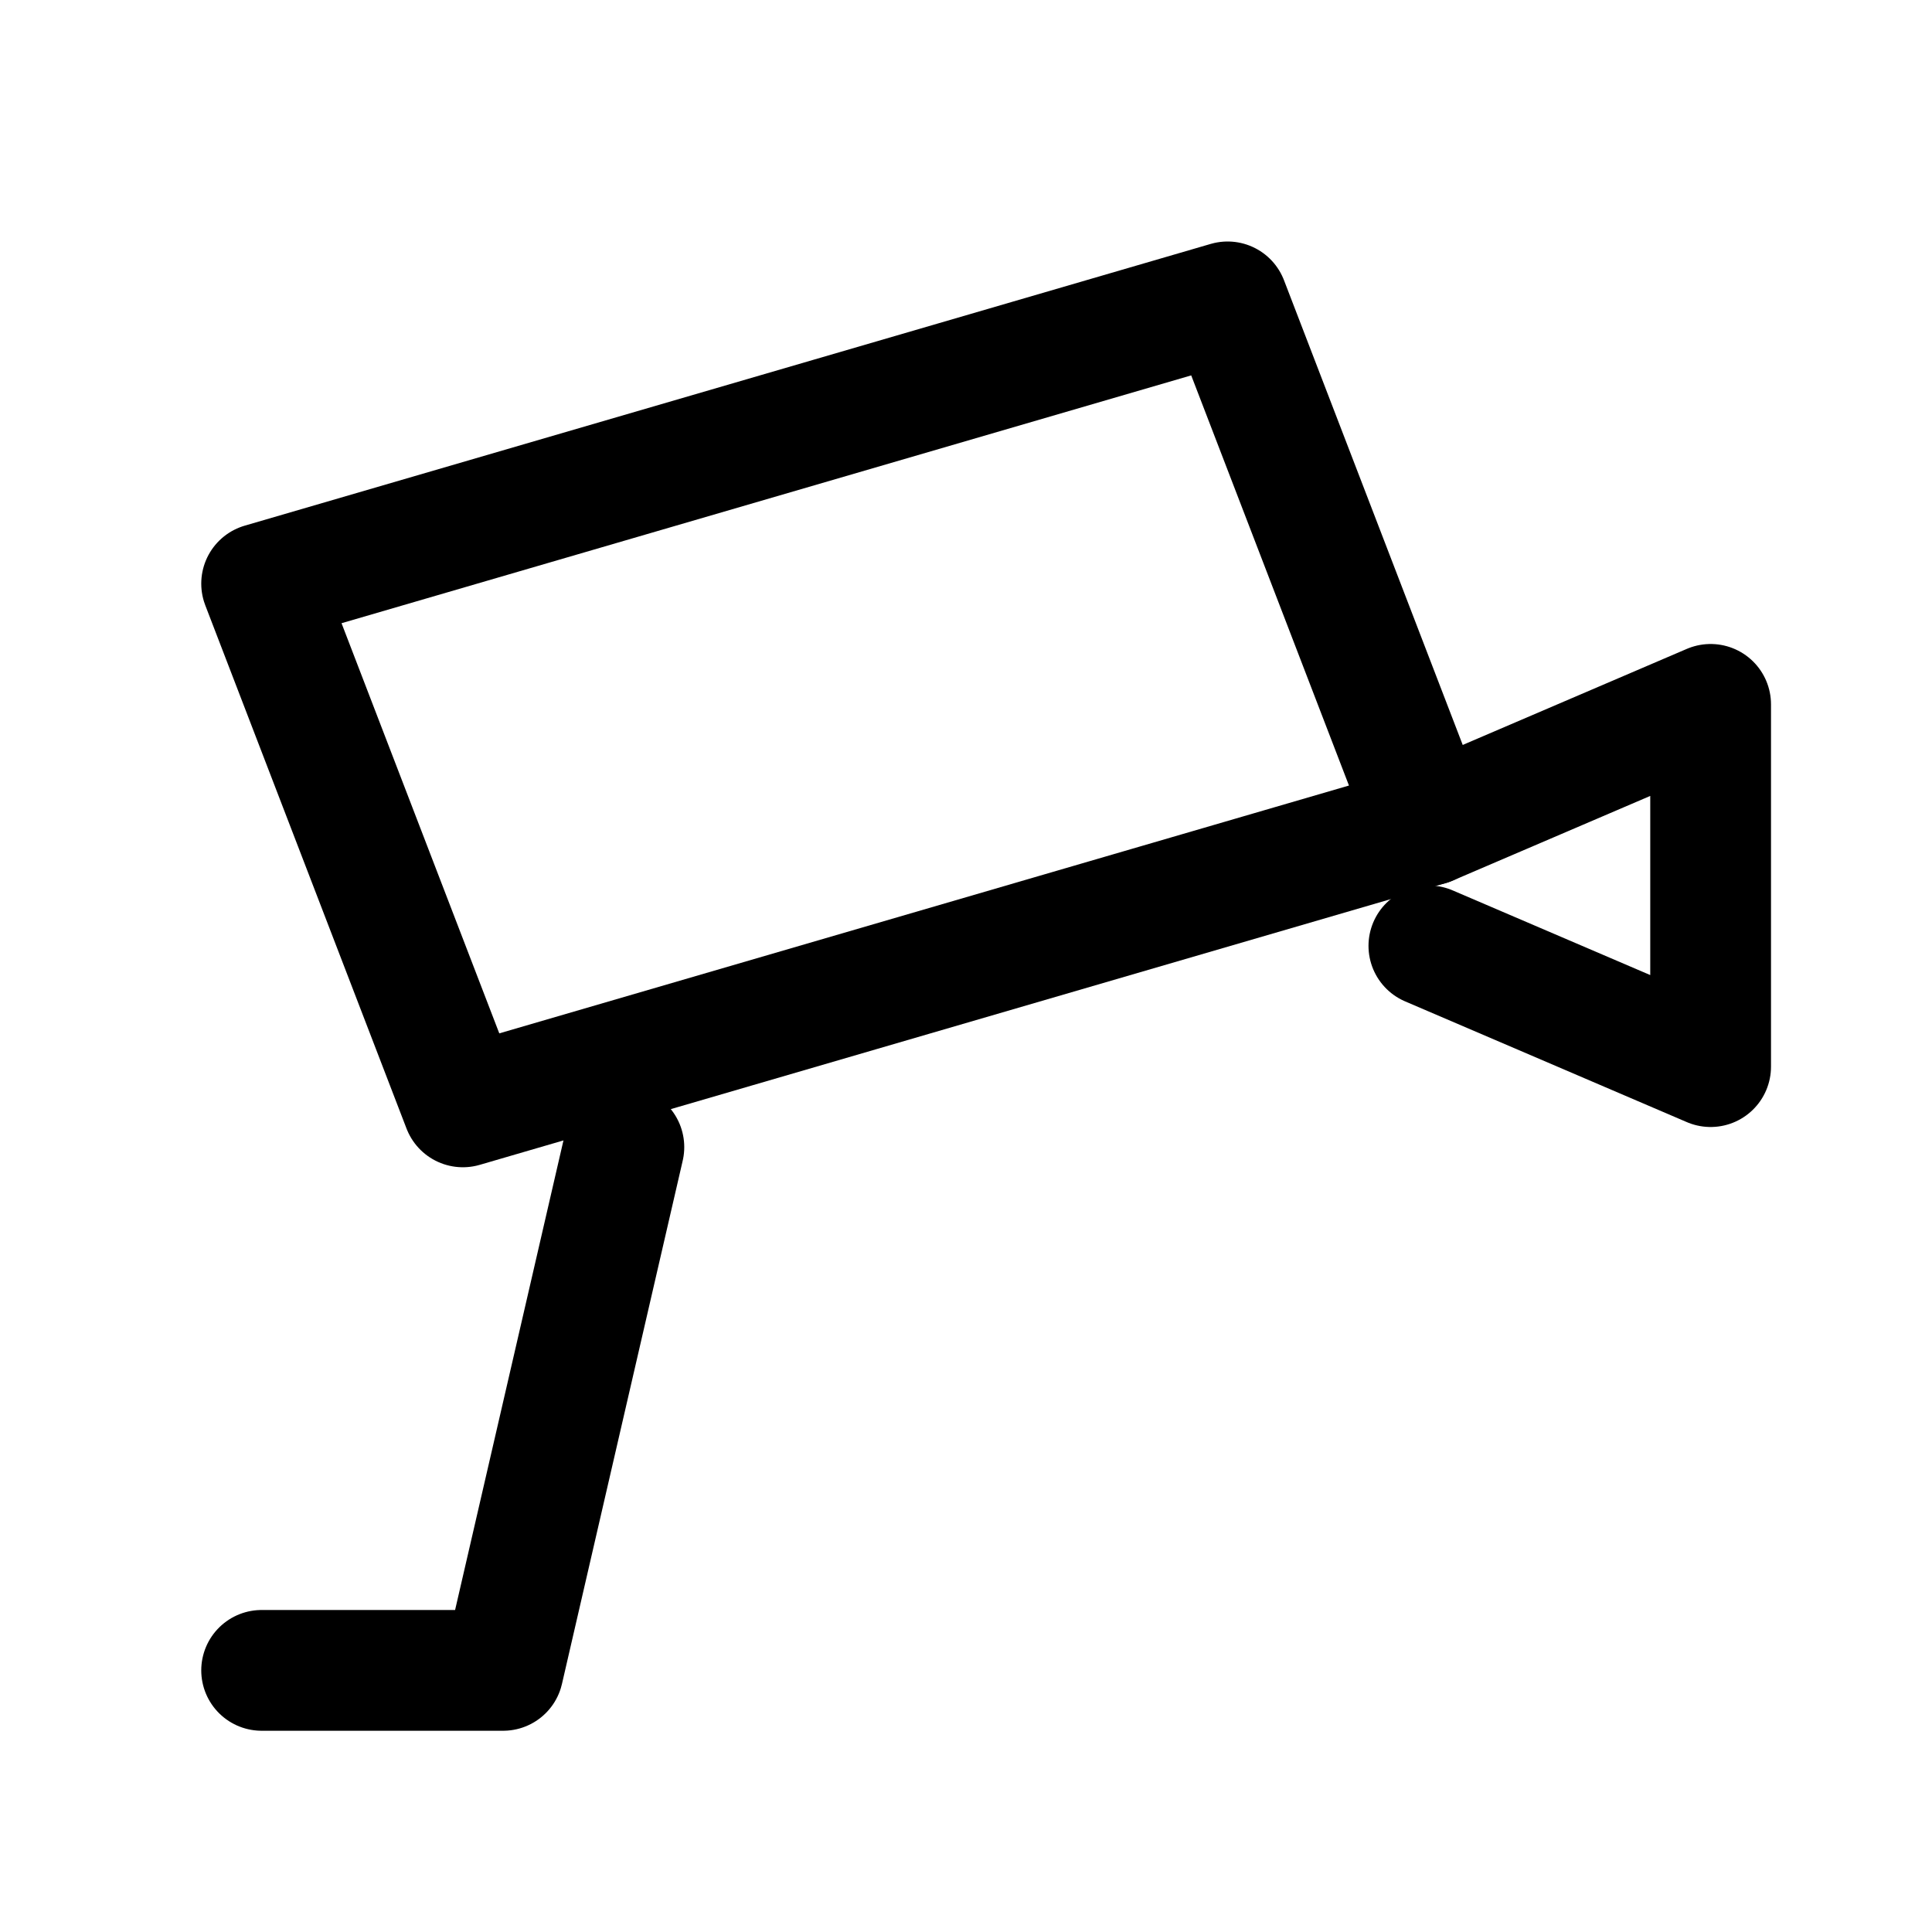
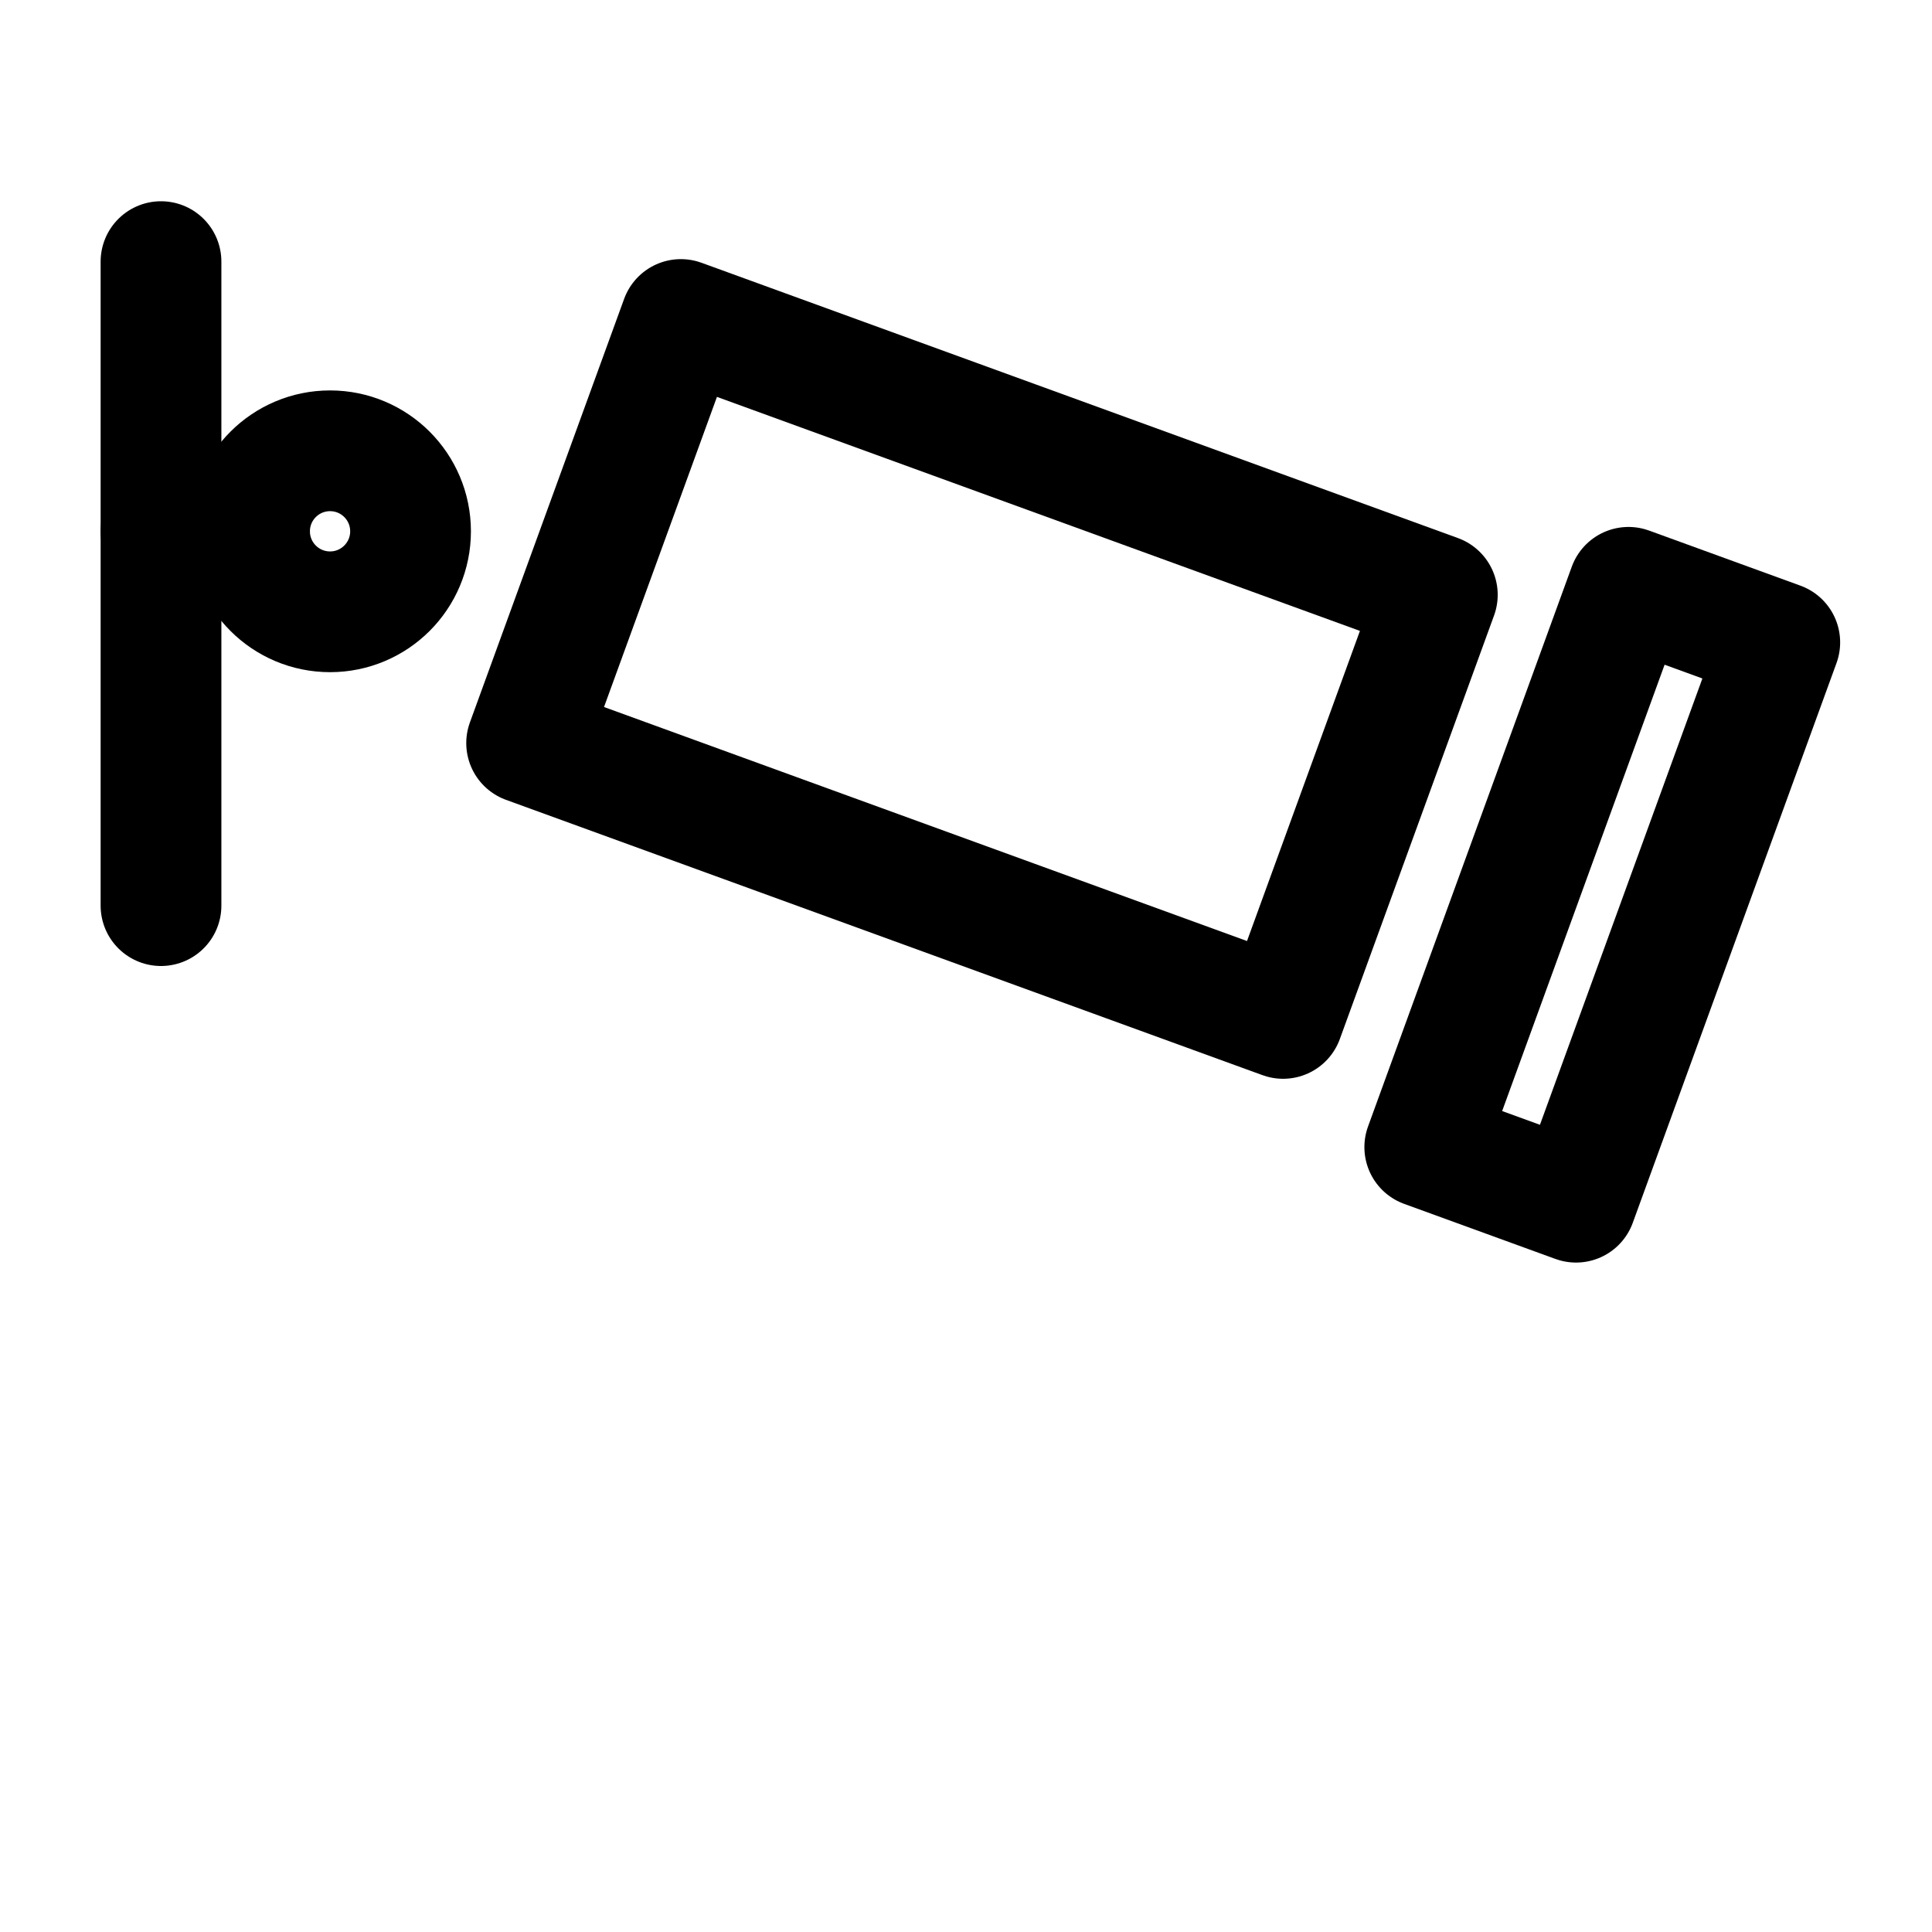
<svg xmlns="http://www.w3.org/2000/svg" width="24" height="24" viewBox="0 0 24 24" fill="none" stroke="currentColor" stroke-width="1.5" stroke-linecap="round" stroke-linejoin="round">
-   <path d="m3.25 7.25 12-3.5 2.5 6.5-12 3.5z" />
-   <path d="m17.75 10.25 3.5-1.5v4.5l-3.5-1.5" />
-   <path d="m7.75 14.25-1.5 6.5h-3" />
+   <path d="m8.458 3.969 9.397 3.42-1.916 5.262-9.397-3.42Z" />
+   <path d="m20.23 7.296 1.879.684-2.531 6.954-1.879-.684Z" />
+   <path d="M2 3.25v8" />
+   <path d="M2 6.6h1.1" />
+   <circle cx="4.1" cy="6.6" r="1" />
</svg>
